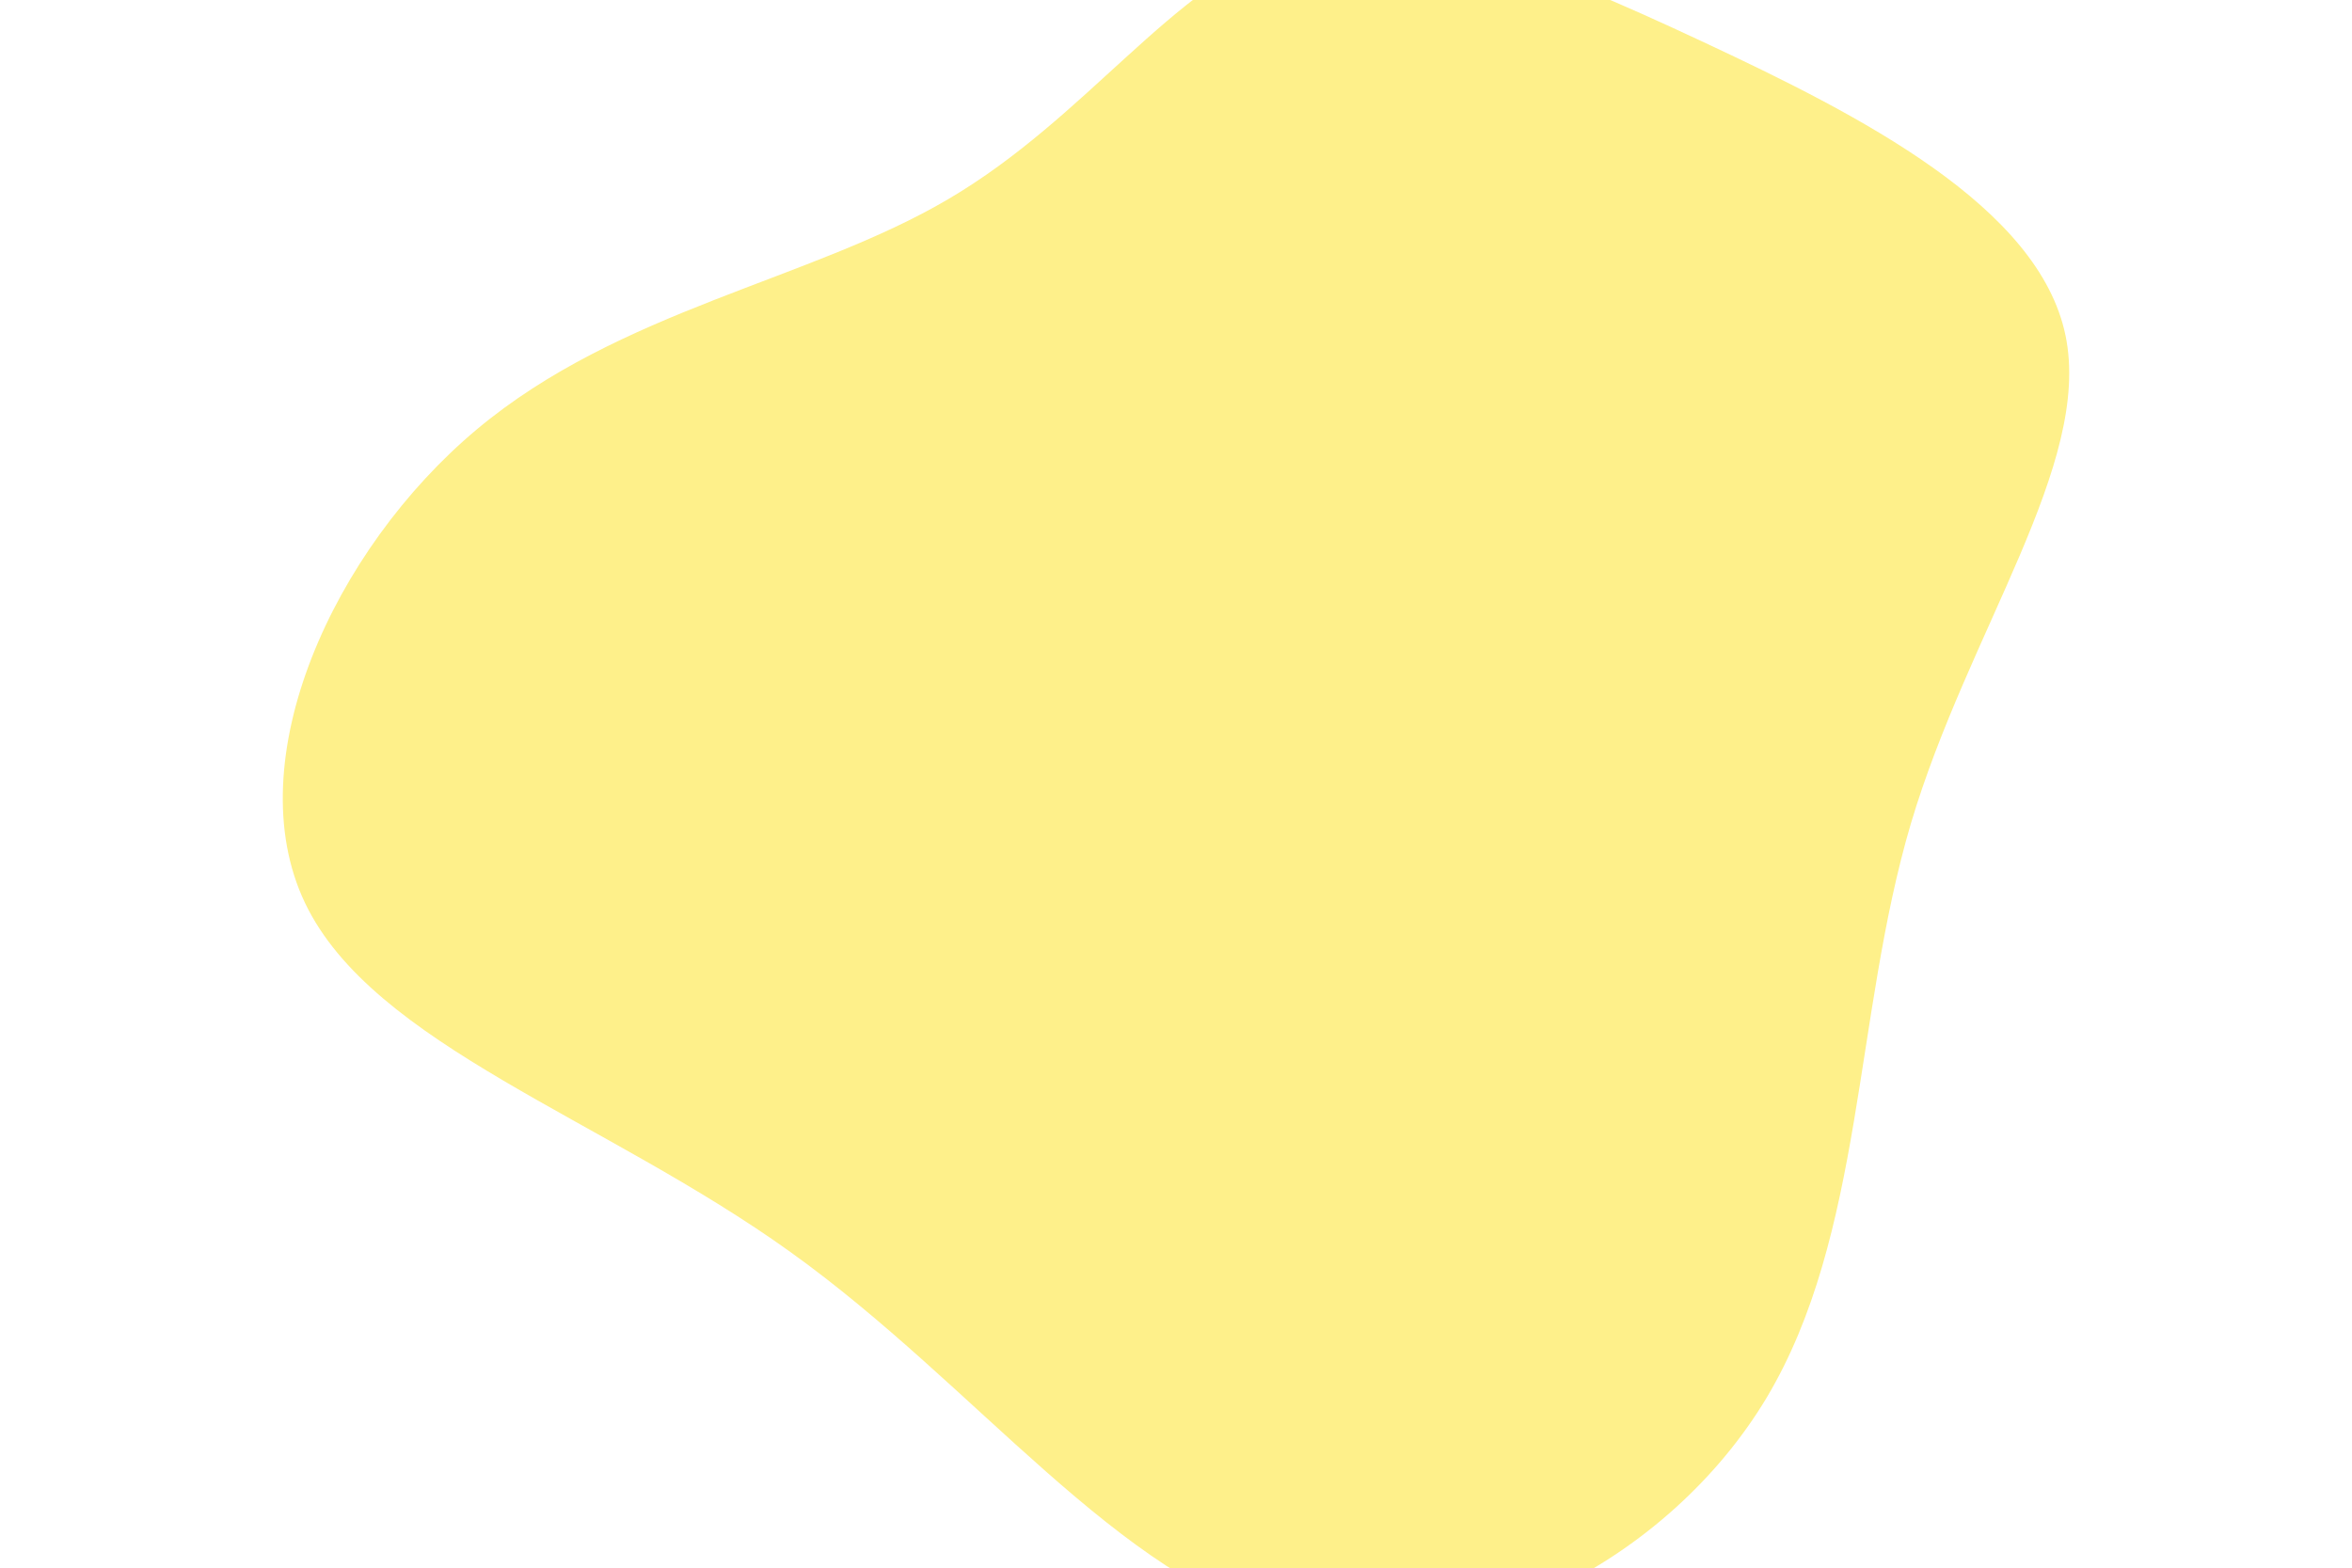
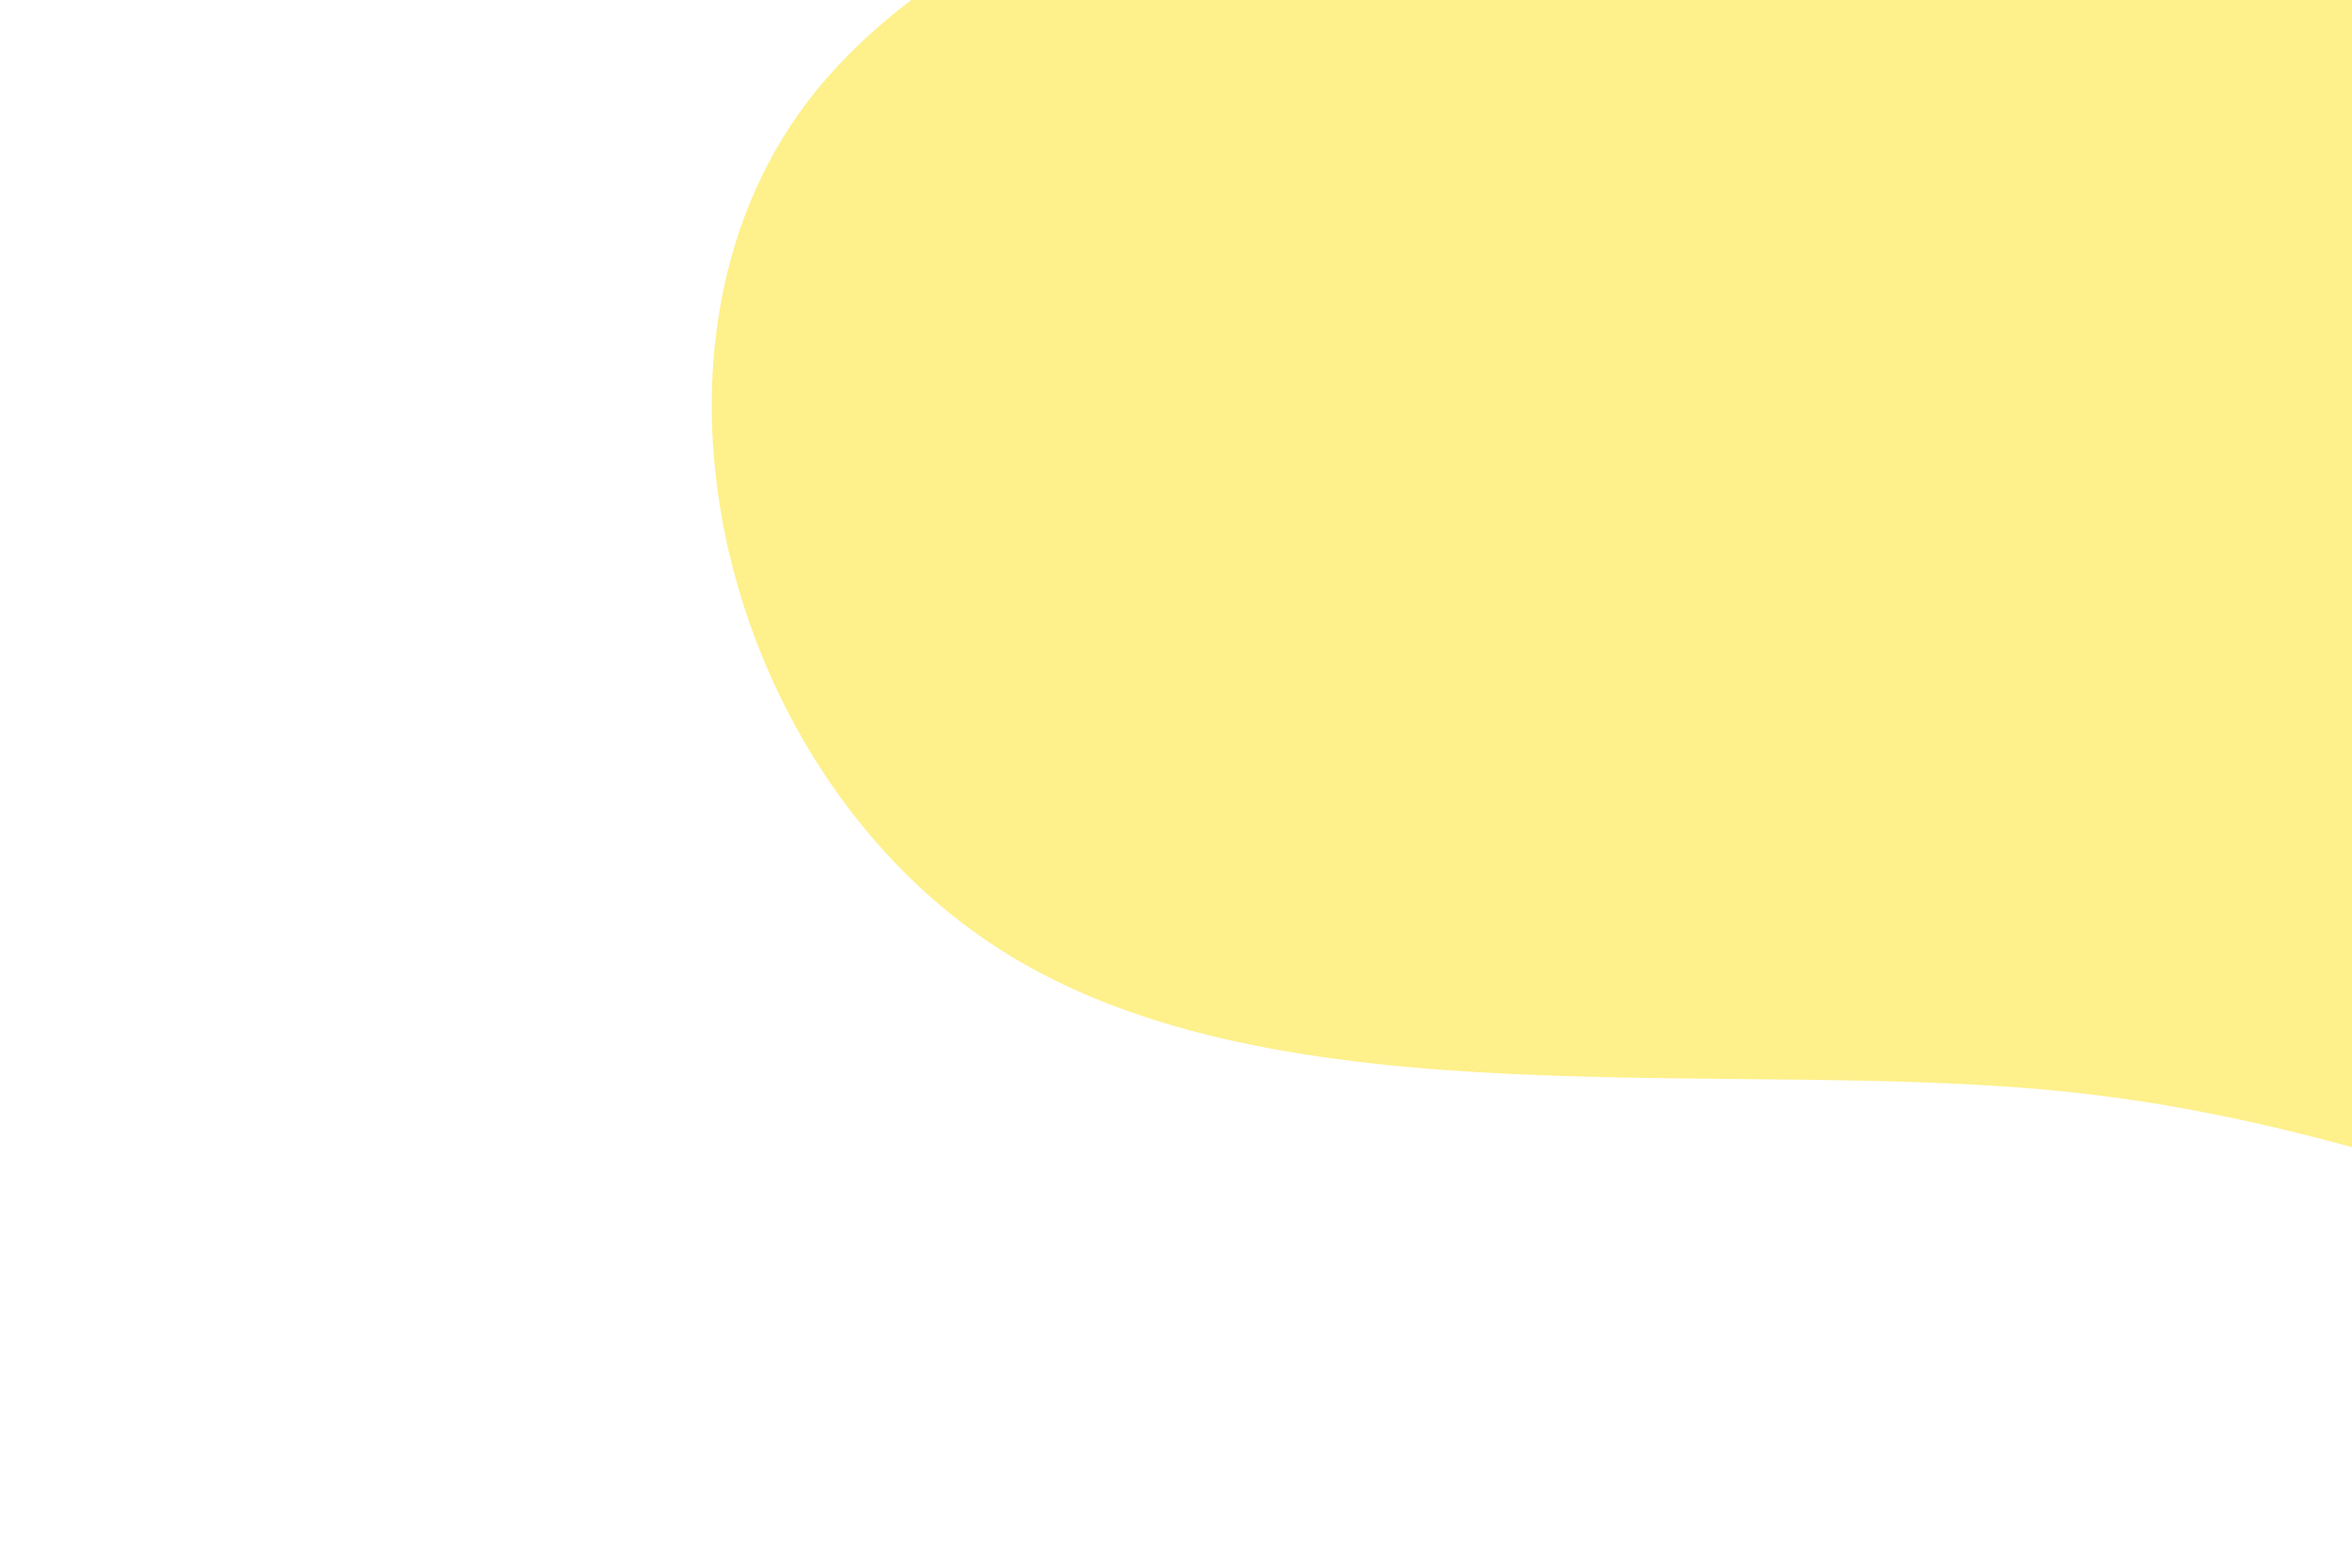
<svg xmlns="http://www.w3.org/2000/svg" id="visual" viewBox="0 0 900 600" width="900" height="600" version="1.1">
-   <g transform="translate(481.9765 232.7985)">
-     <path d="M169.2 -217C230.2 -188.5 298.2 -153.7 308.4 -104.4C318.6 -55.1 271.1 8.8 249.2 82.5C227.4 156.3 231.2 239.9 194 302.2C156.7 364.4 78.4 405.2 12.1 388.5C-54.1 371.8 -108.2 297.5 -179.5 246.4C-250.8 195.2 -339.4 167.1 -365.3 112.7C-391.2 58.3 -354.4 -22.5 -299.6 -68.4C-244.8 -114.3 -172 -125.4 -119.1 -156.6C-66.1 -187.7 -33.1 -238.8 10.5 -253.3C54.1 -267.8 108.2 -245.5 169.2 -217" fill="#fef08a" />
+   <g transform="translate(934.6424 101.9129)">
+     <path d="M291 -352C408 -248.6 555.1 -186.2 586.4 -91.2C617.6 3.8 533.1 131.4 442.7 225C352.2 318.6 255.8 378.3 164.3 381C72.9 383.7 -13.7 329.5 -143.2 316C-272.6 302.4 -445.1 329.4 -551.5 261.8C-657.9 194.3 -698.2 32 -625.4 -63.3C-552.7 -158.6 -366.7 -187.1 -243.6 -289.3C-120.5 -391.6 -60.3 -567.8 13.4 -583.7C87 -599.7 174 -455.3 291 -352" fill="#fef08a" />
  </g>
</svg>
